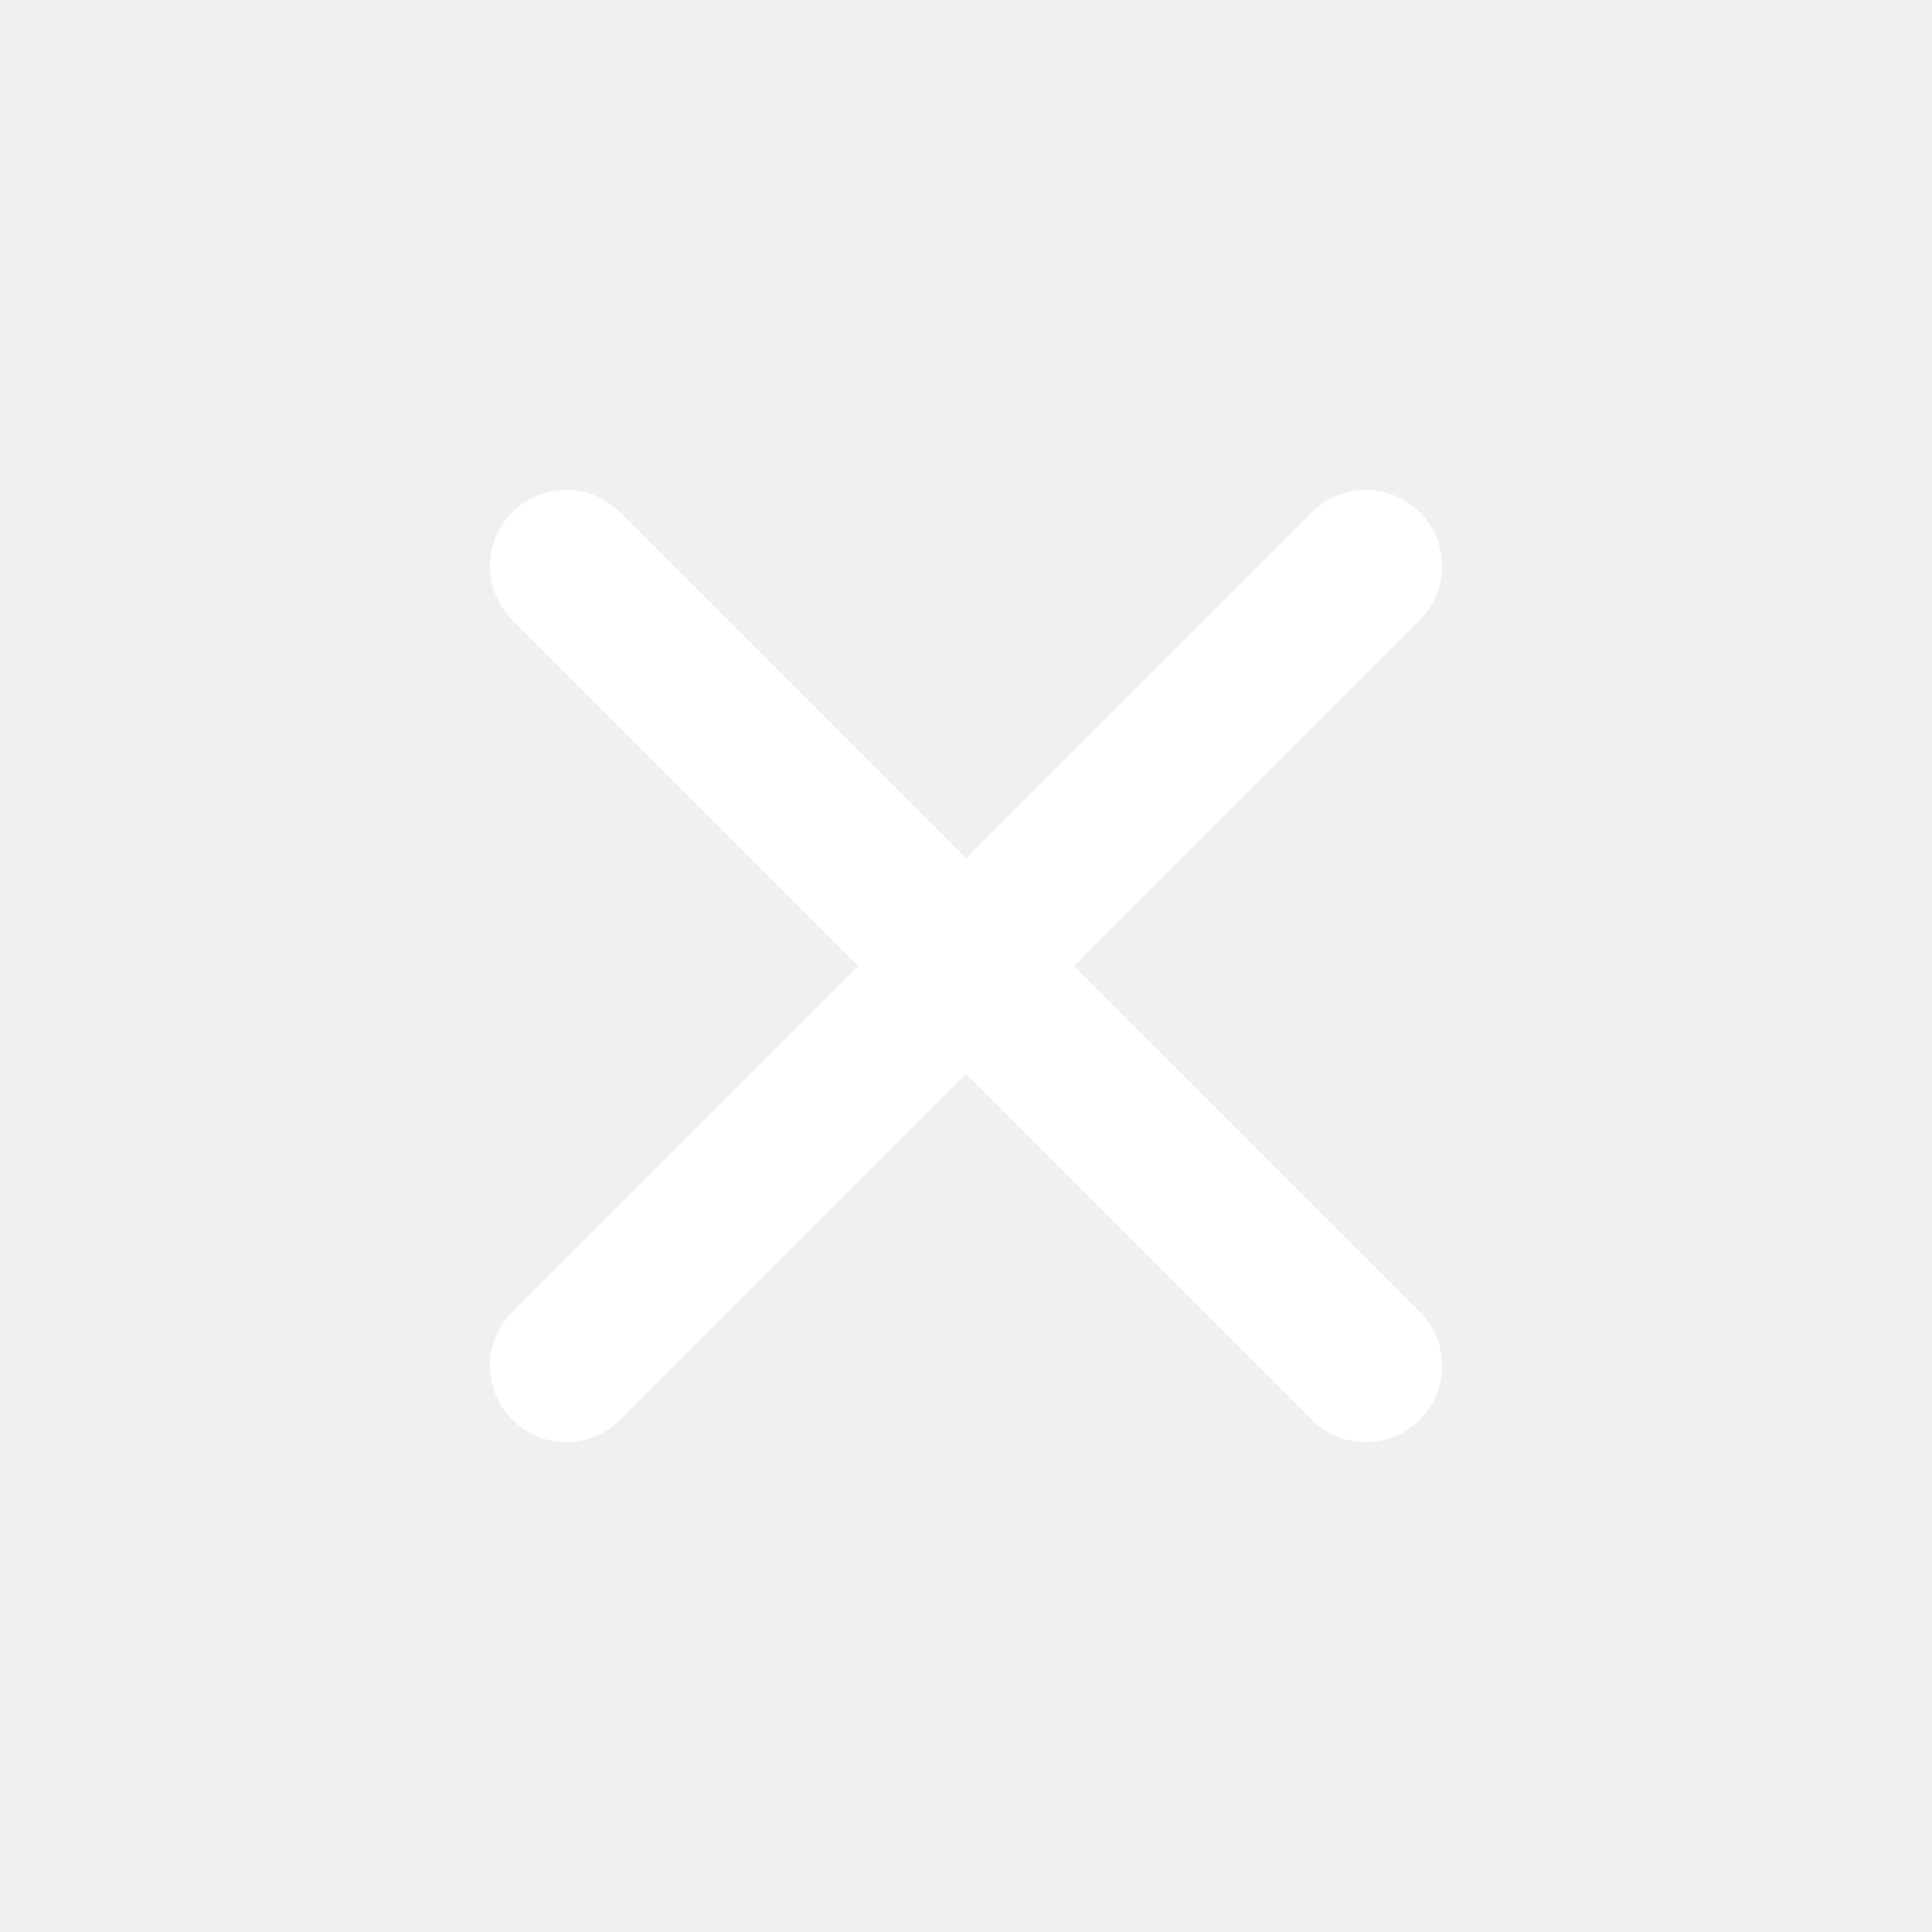
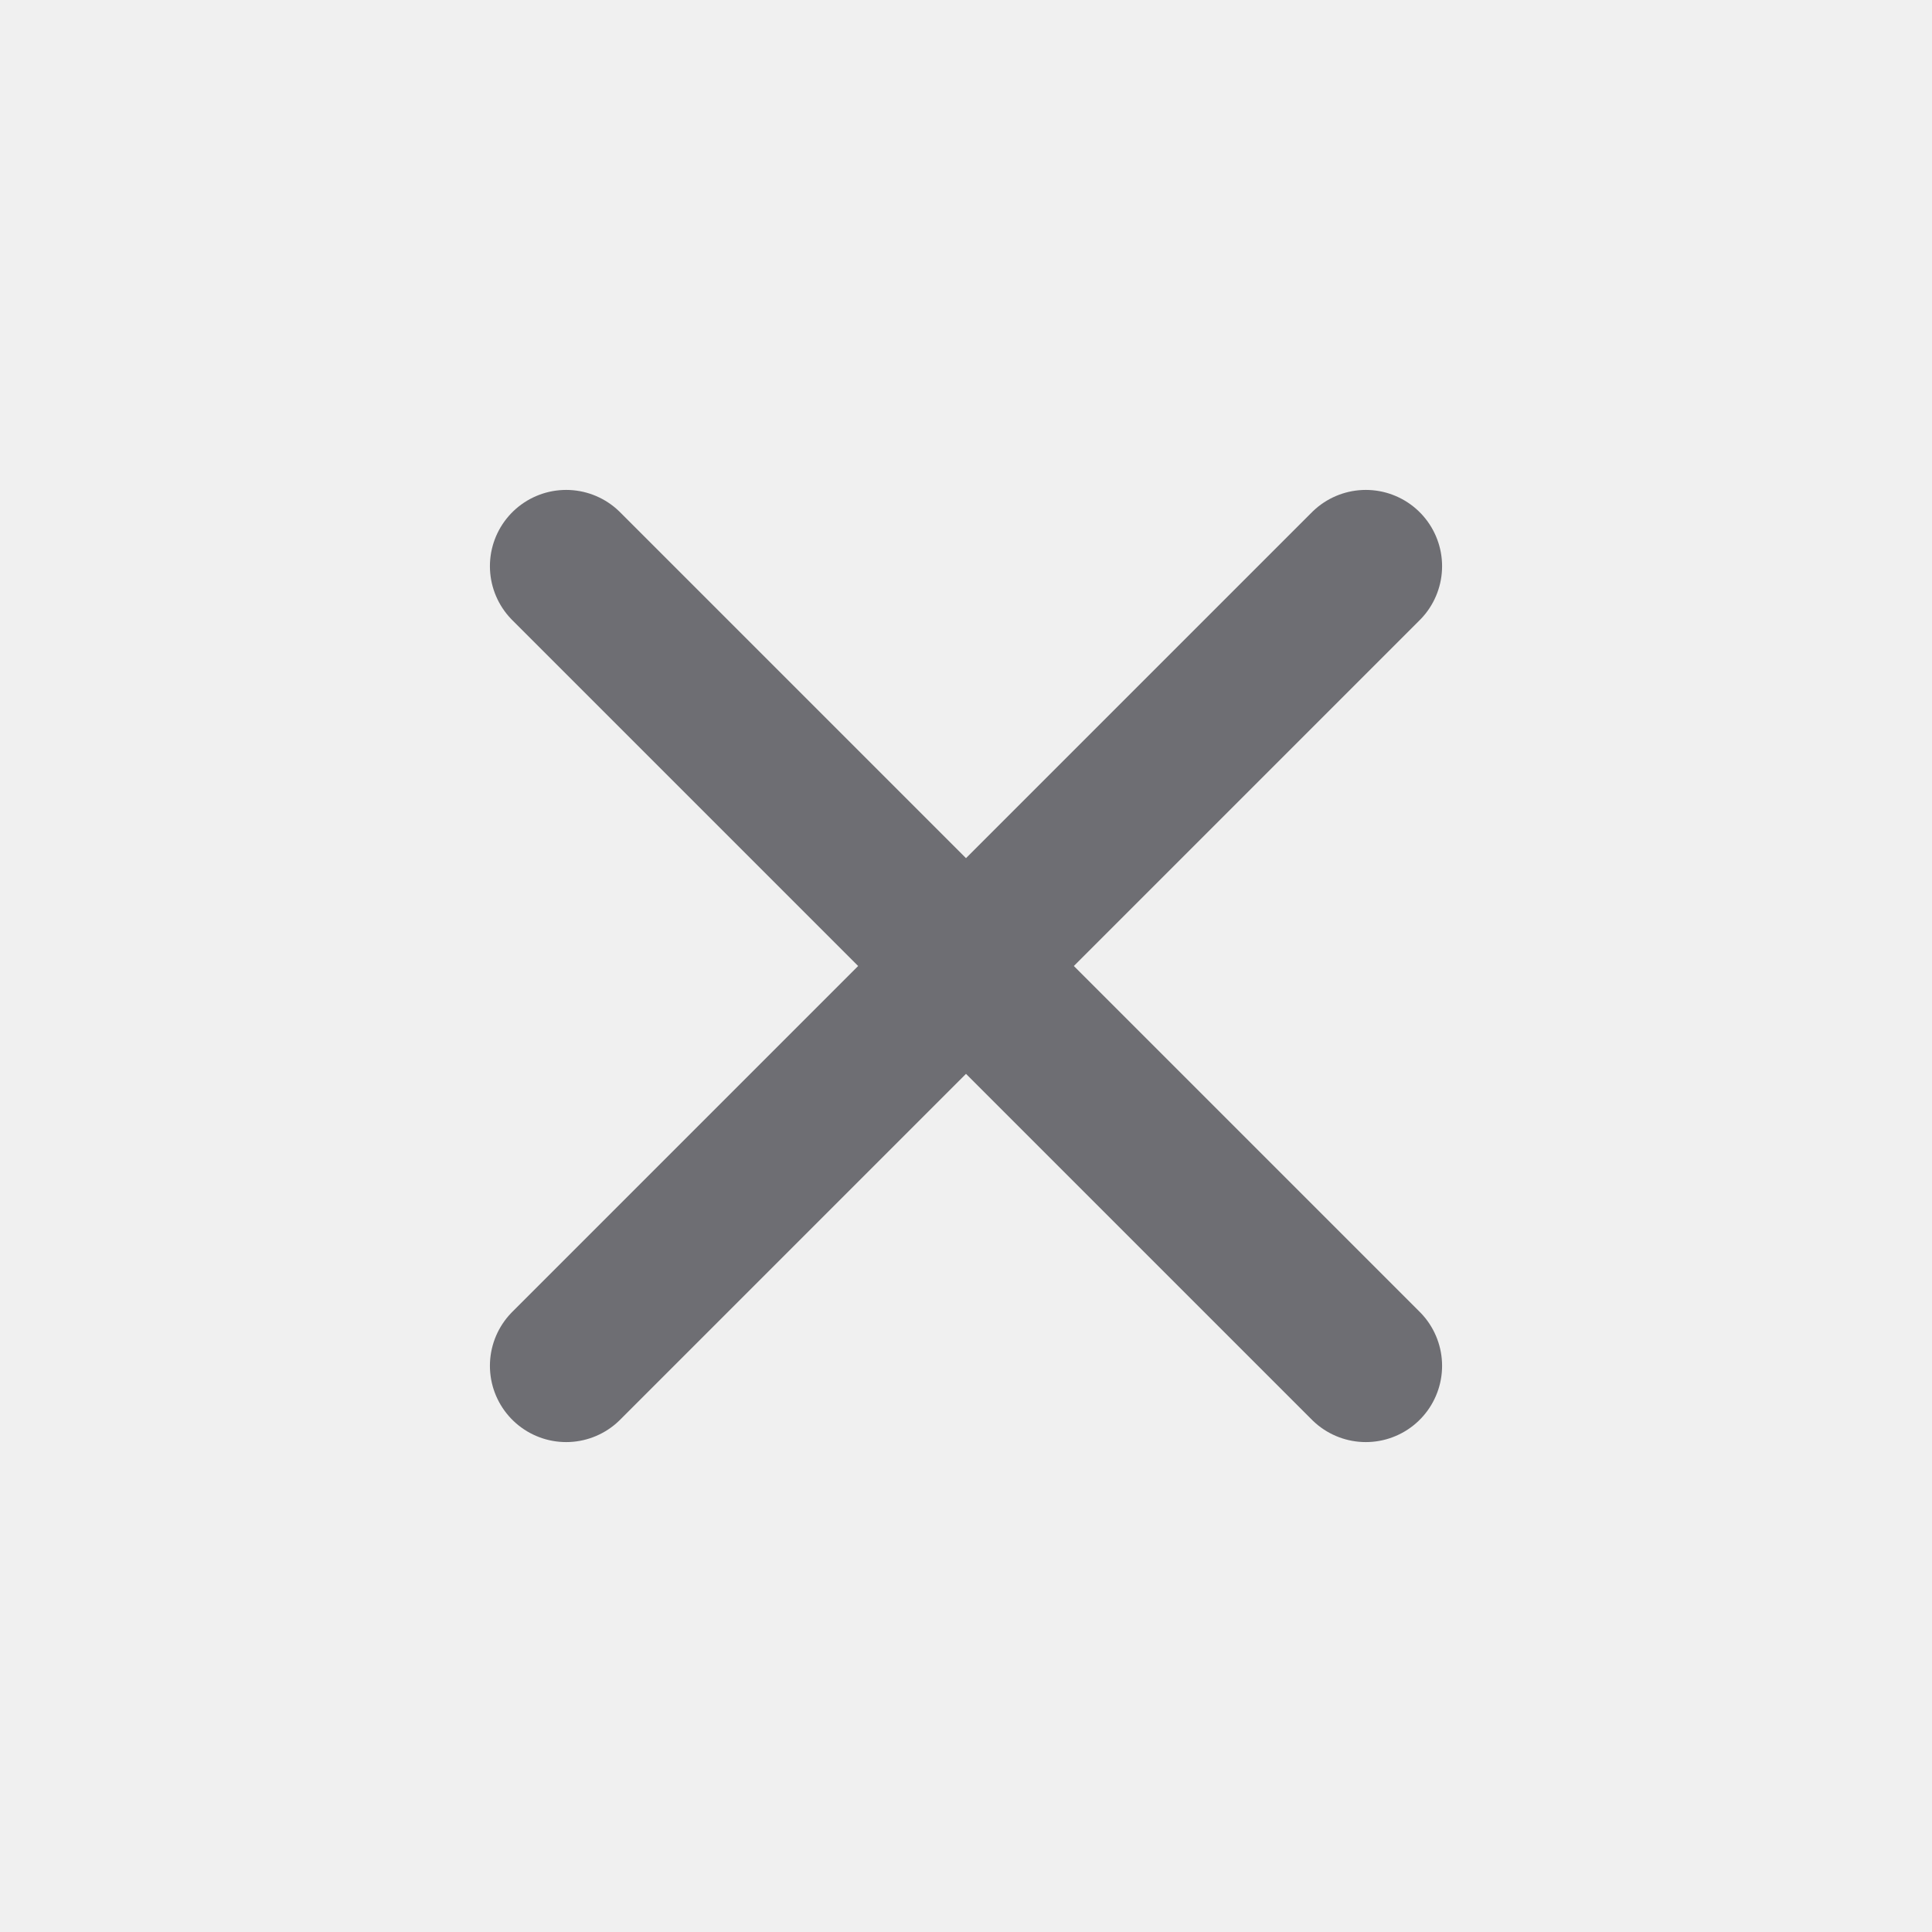
- <svg xmlns="http://www.w3.org/2000/svg" viewBox="0 0 19 19" fill="none" stroke="white">
-   <path d="M5.568 13.432L9.5 9.5M13.432 5.568L9.5 9.5M9.5 9.5L5.568 5.568M9.5 9.5L13.432 13.432" stroke-width="1.5" stroke-linecap="round" stroke-linejoin="round" />
+ <svg xmlns="http://www.w3.org/2000/svg" viewBox="0 0 19 19" fill="none">
+   <path d="M5.568 13.432L9.5 9.5M13.432 5.568L9.5 9.5M9.5 9.5L5.568 5.568M9.5 9.5L13.432 13.432" stroke="#6E6E73" stroke-width="1.5" stroke-linecap="round" stroke-linejoin="round" />
</svg>
